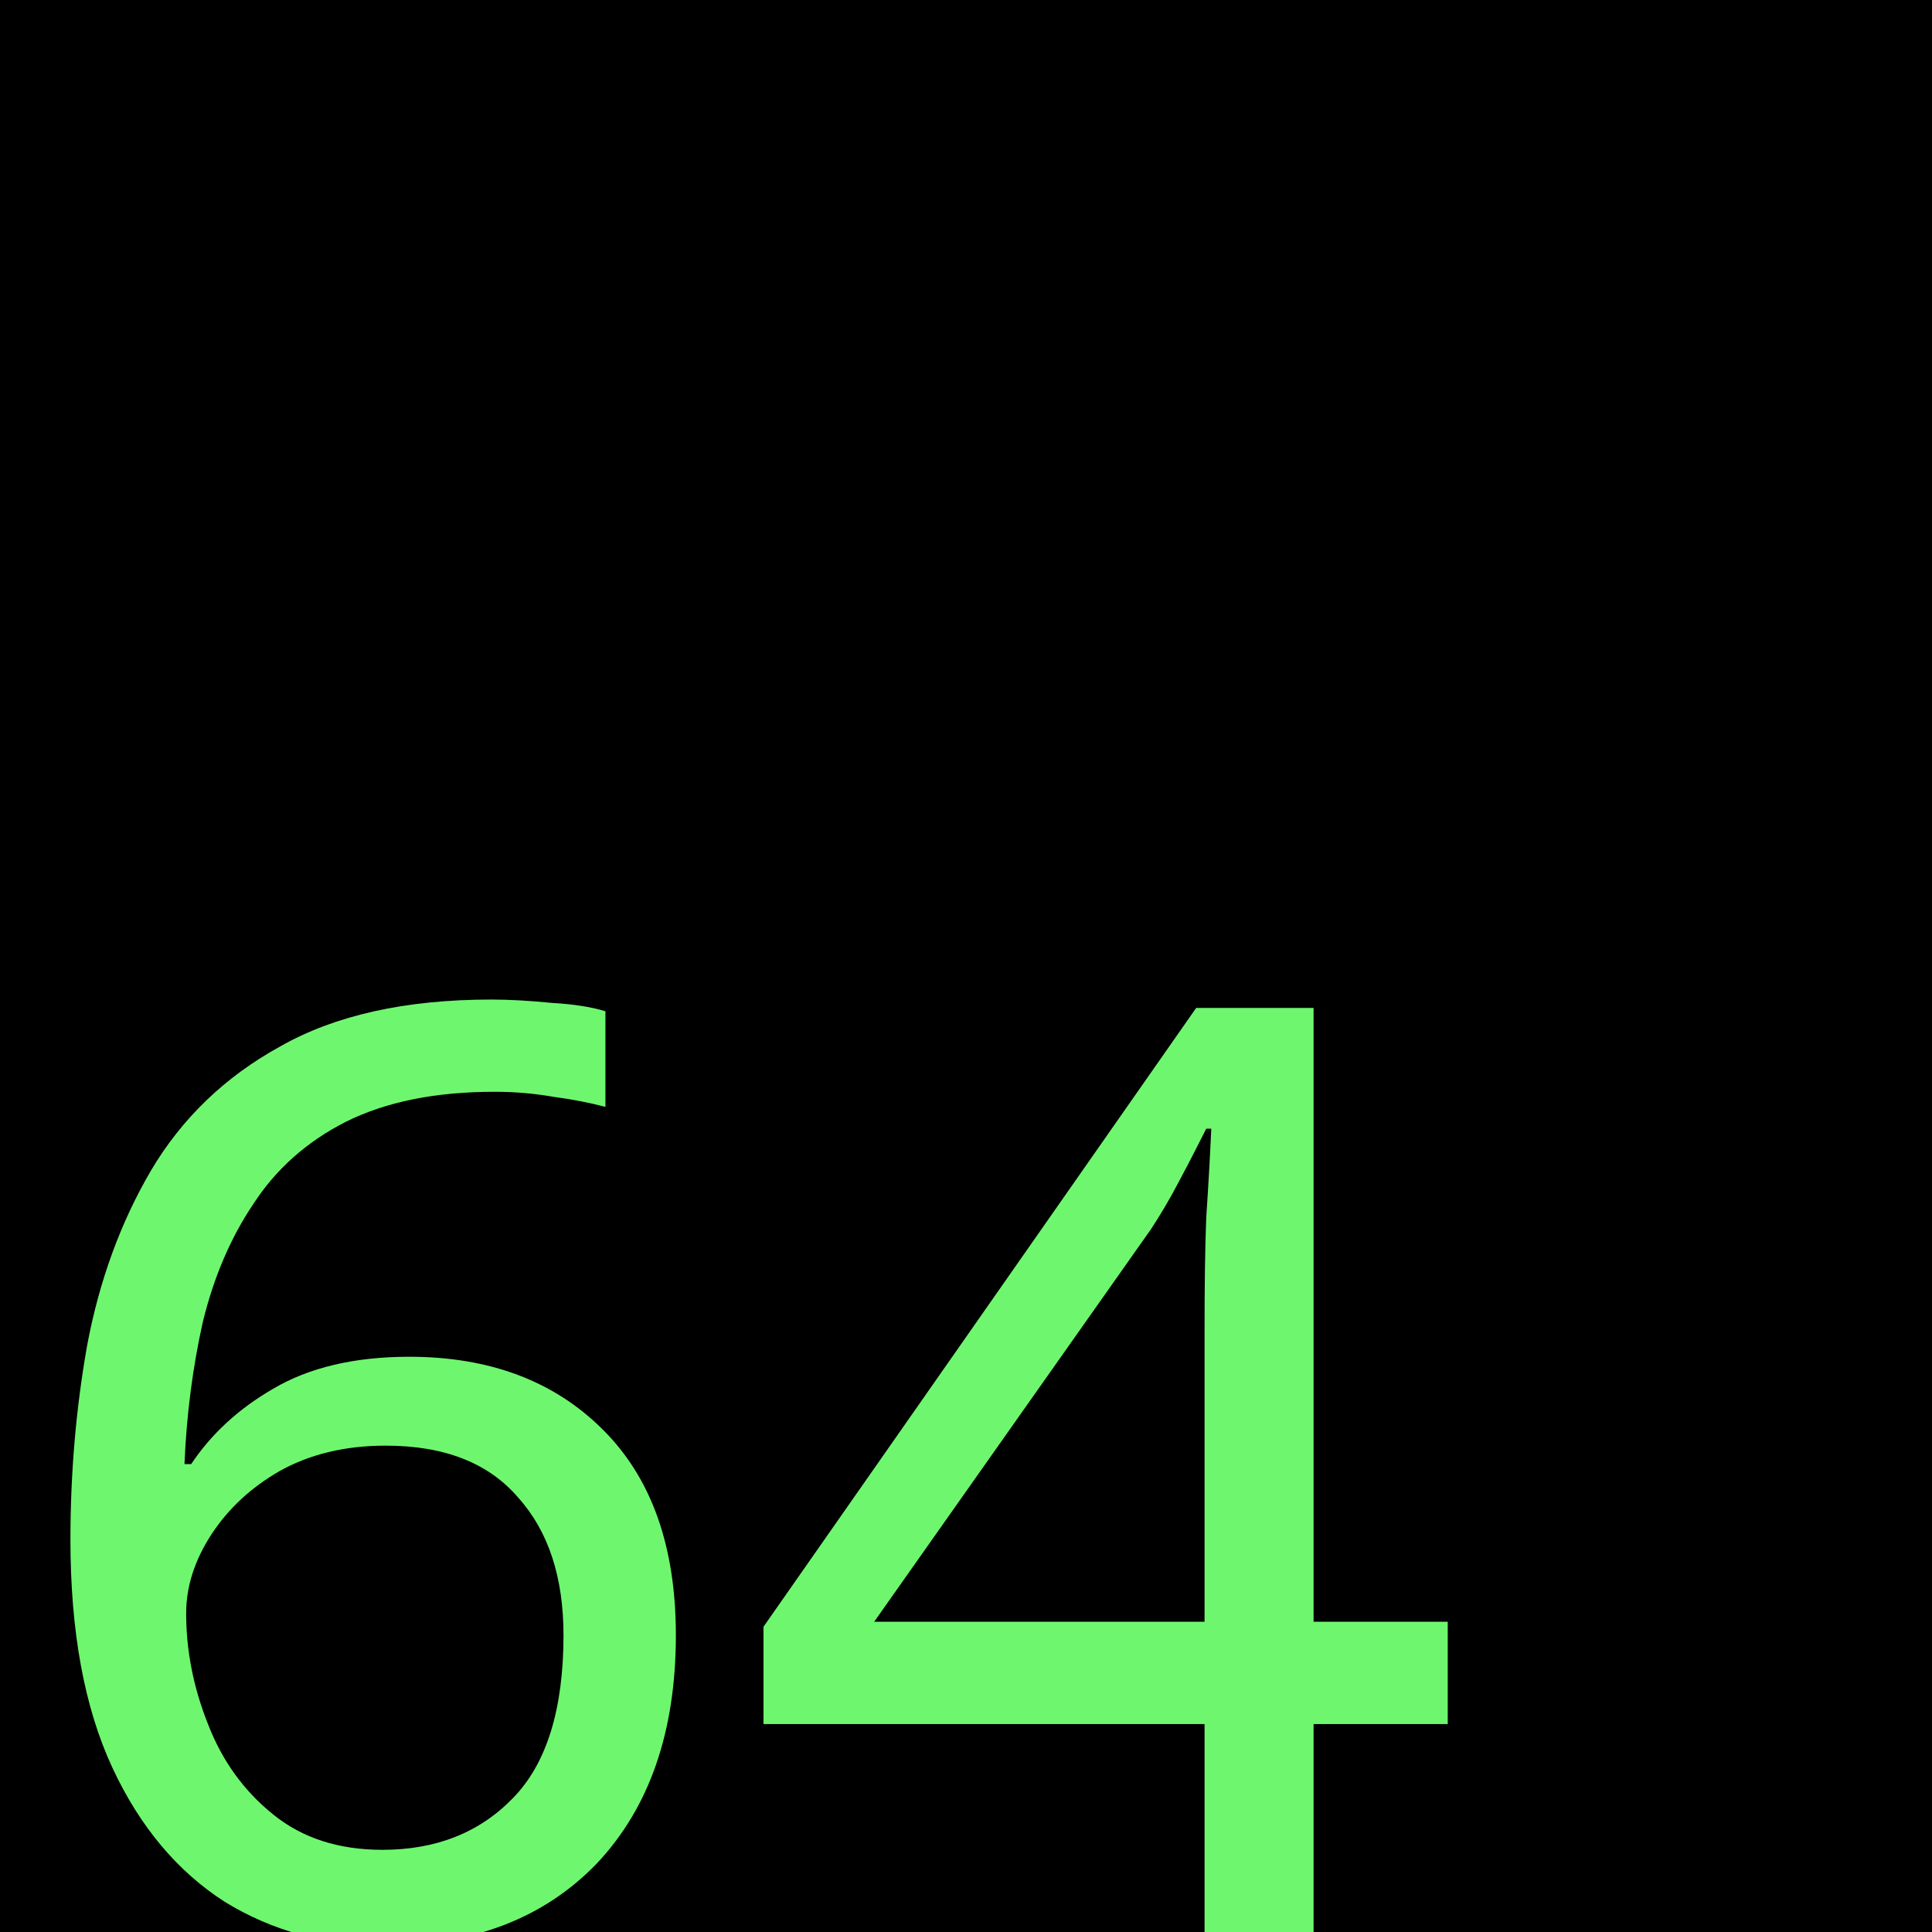
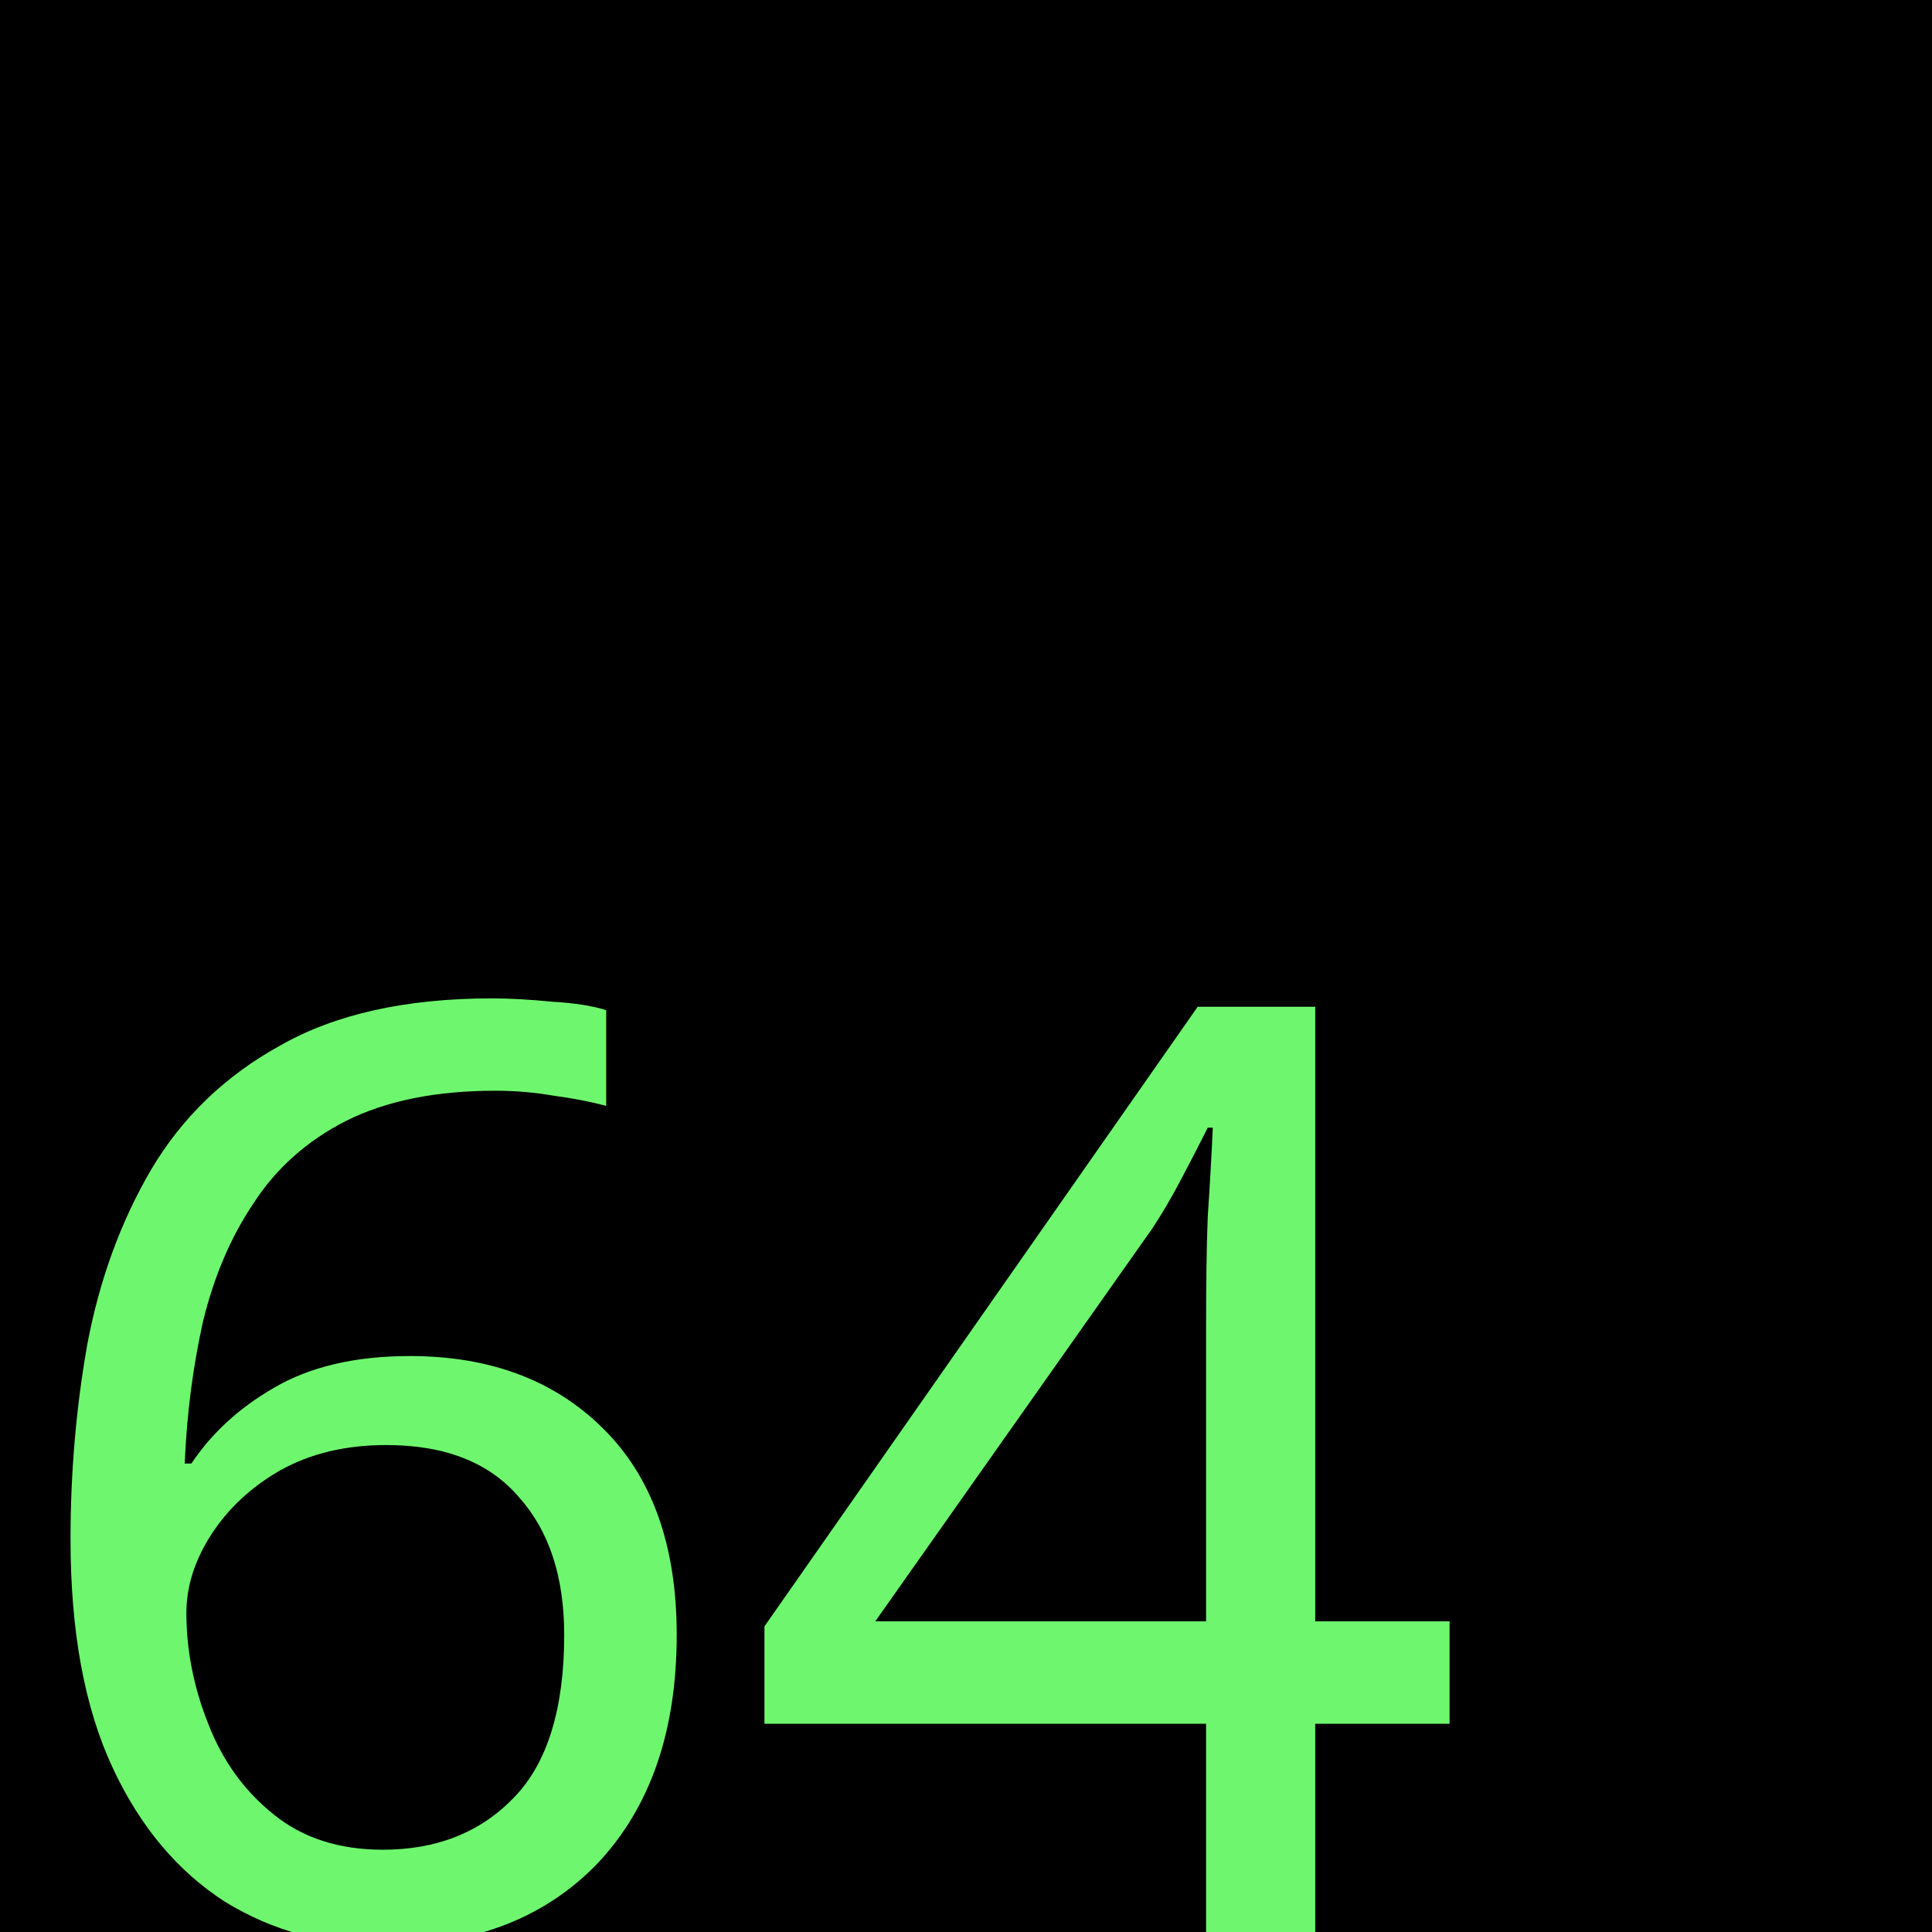
- <svg xmlns="http://www.w3.org/2000/svg" width="64" height="64">
+ <svg xmlns="http://www.w3.org/2000/svg" width="64" height="64" viewBox="0 0 64 64">
  <rect fill="black" width="64" height="64" />
-   <text fill="hsl(120, 90%, 70%)" transform="translate(0, 64) scale(3.555556)" style="font-family: sans-serif;">64</text>
+   <text fill="hsl(120, 90%, 70%)" transform="translate(0, 64) scale(3.56)" style="font-family: sans-serif;">64</text>
</svg>
